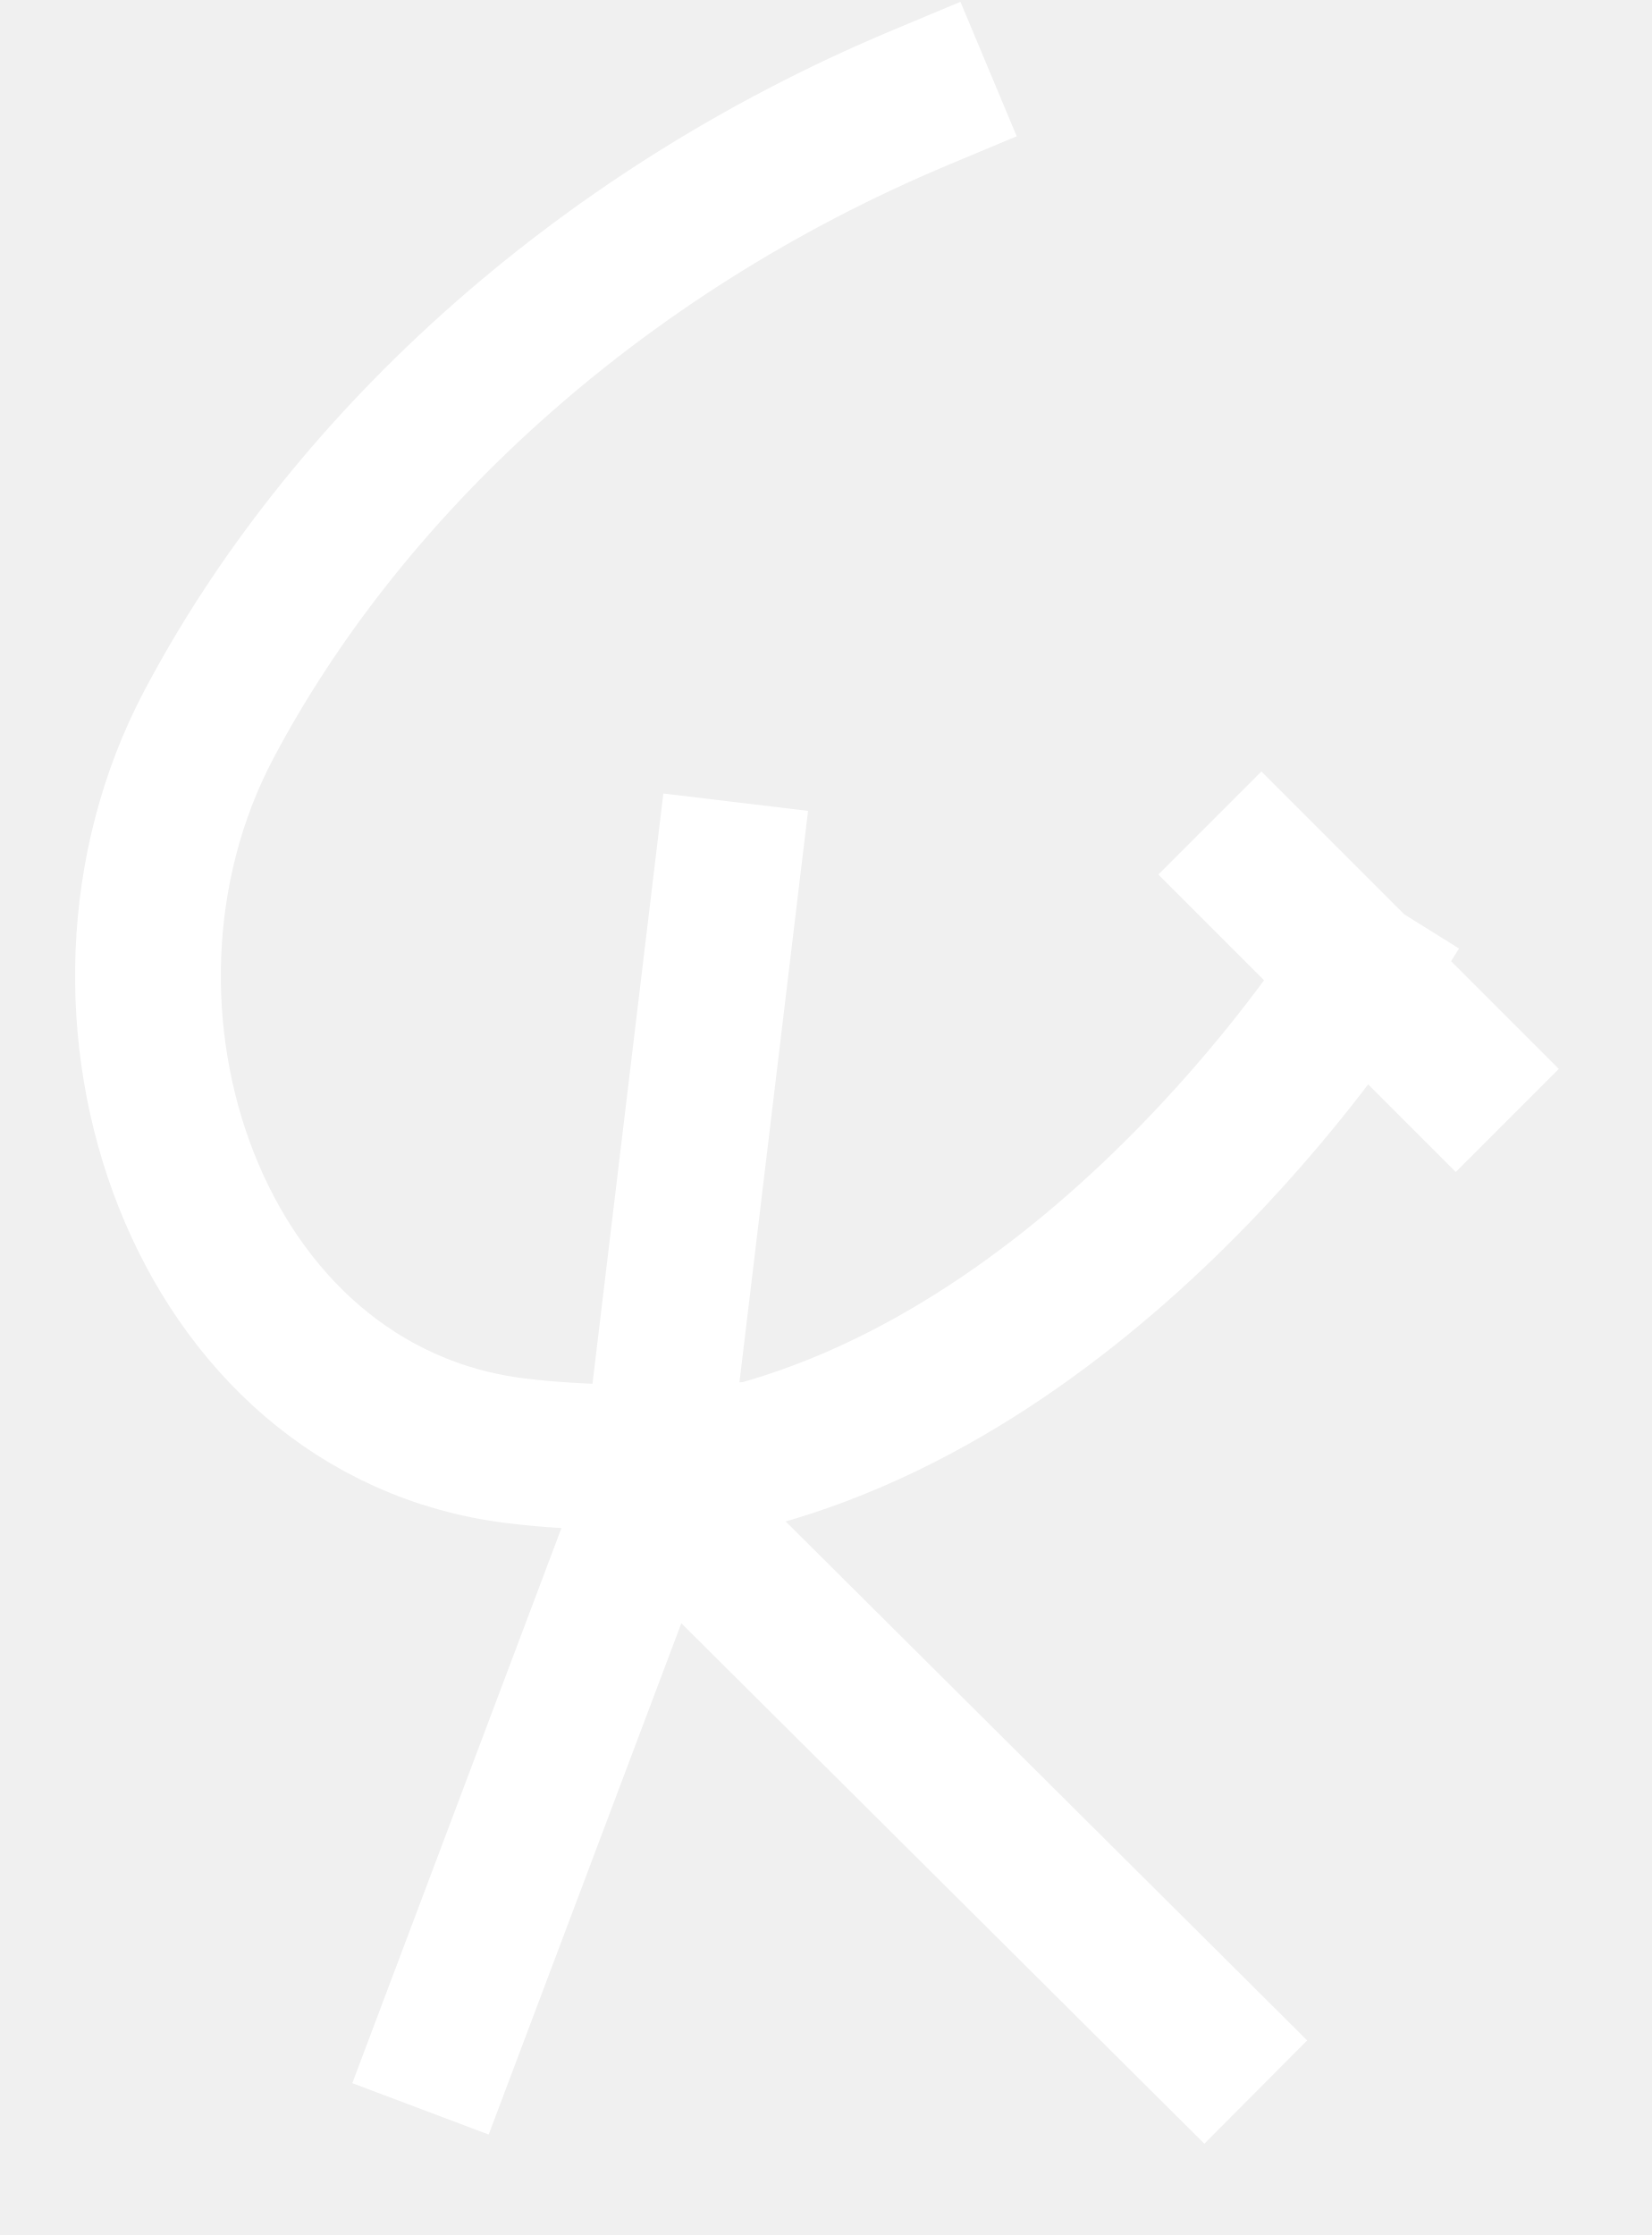
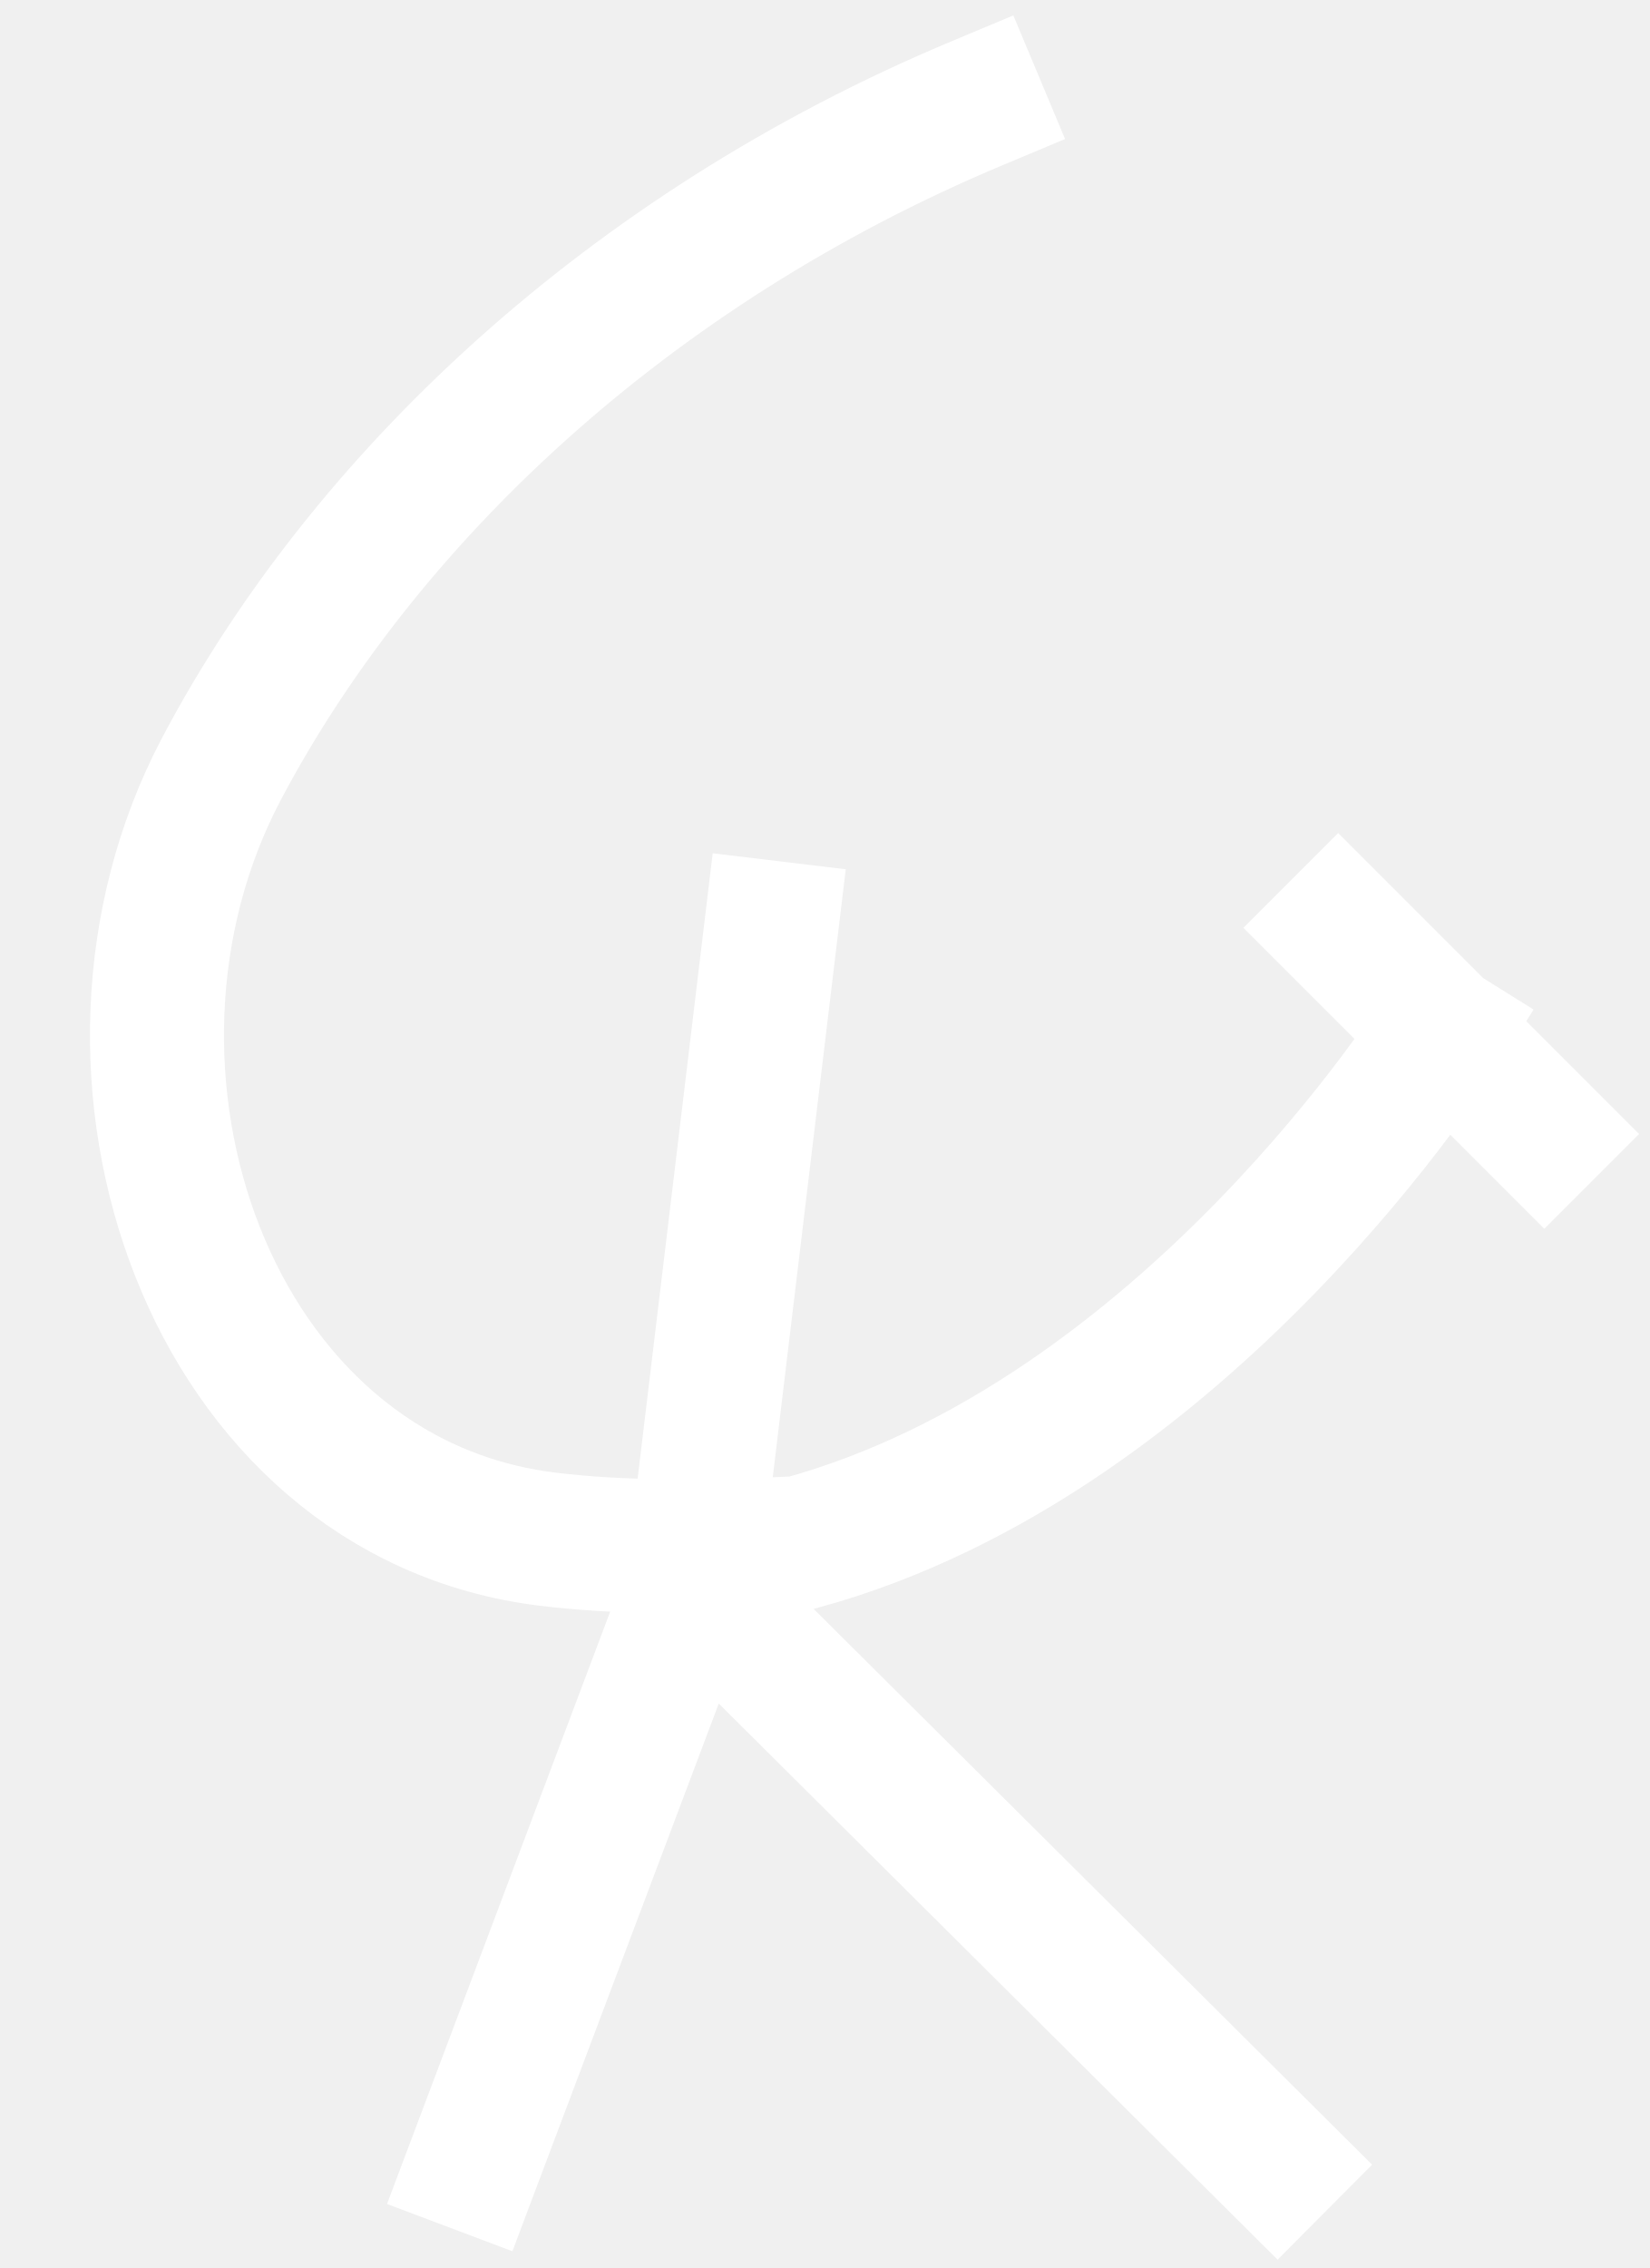
- <svg xmlns="http://www.w3.org/2000/svg" width="17" height="23" viewBox="0 0 17 23" fill="none">
-   <path d="M6.719 15.355L12.392 21M6.719 15.355L4.592 21M6.719 15.355L7.482 9" stroke="#FFF" stroke-width="1.5" stroke-linecap="square" />
-   <path d="M9.482 1C6.082 2.423 3.526 4.85 2.148 7.459C0.602 10.389 2.023 14.526 5.31 14.93C6.002 15.015 6.793 15.015 7.762 14.969C11.518 13.947 13.982 10 13.982 10M13.982 10L12.982 9M13.982 10L14.982 11" stroke="#FFF" stroke-width="1.5" stroke-linecap="square" />
+ <svg xmlns="http://www.w3.org/2000/svg" width="16" height="22" viewBox="0 0 16 22" fill="none">
+   <path d="M6.719 15.355L12.392 21M6.719 15.355L4.592 21M6.719 15.355L7.482 9" stroke="white" stroke-width="1.3" stroke-linecap="square" />
+   <path d="M9.482 1C6.082 2.423 3.526 4.85 2.148 7.459C0.602 10.389 2.023 14.526 5.31 14.93C6.002 15.015 6.793 15.015 7.762 14.969C11.518 13.947 13.982 10 13.982 10M13.982 10L12.982 9M13.982 10L14.982 11" stroke="white" stroke-width="1.3" stroke-linecap="square" />
</svg>
